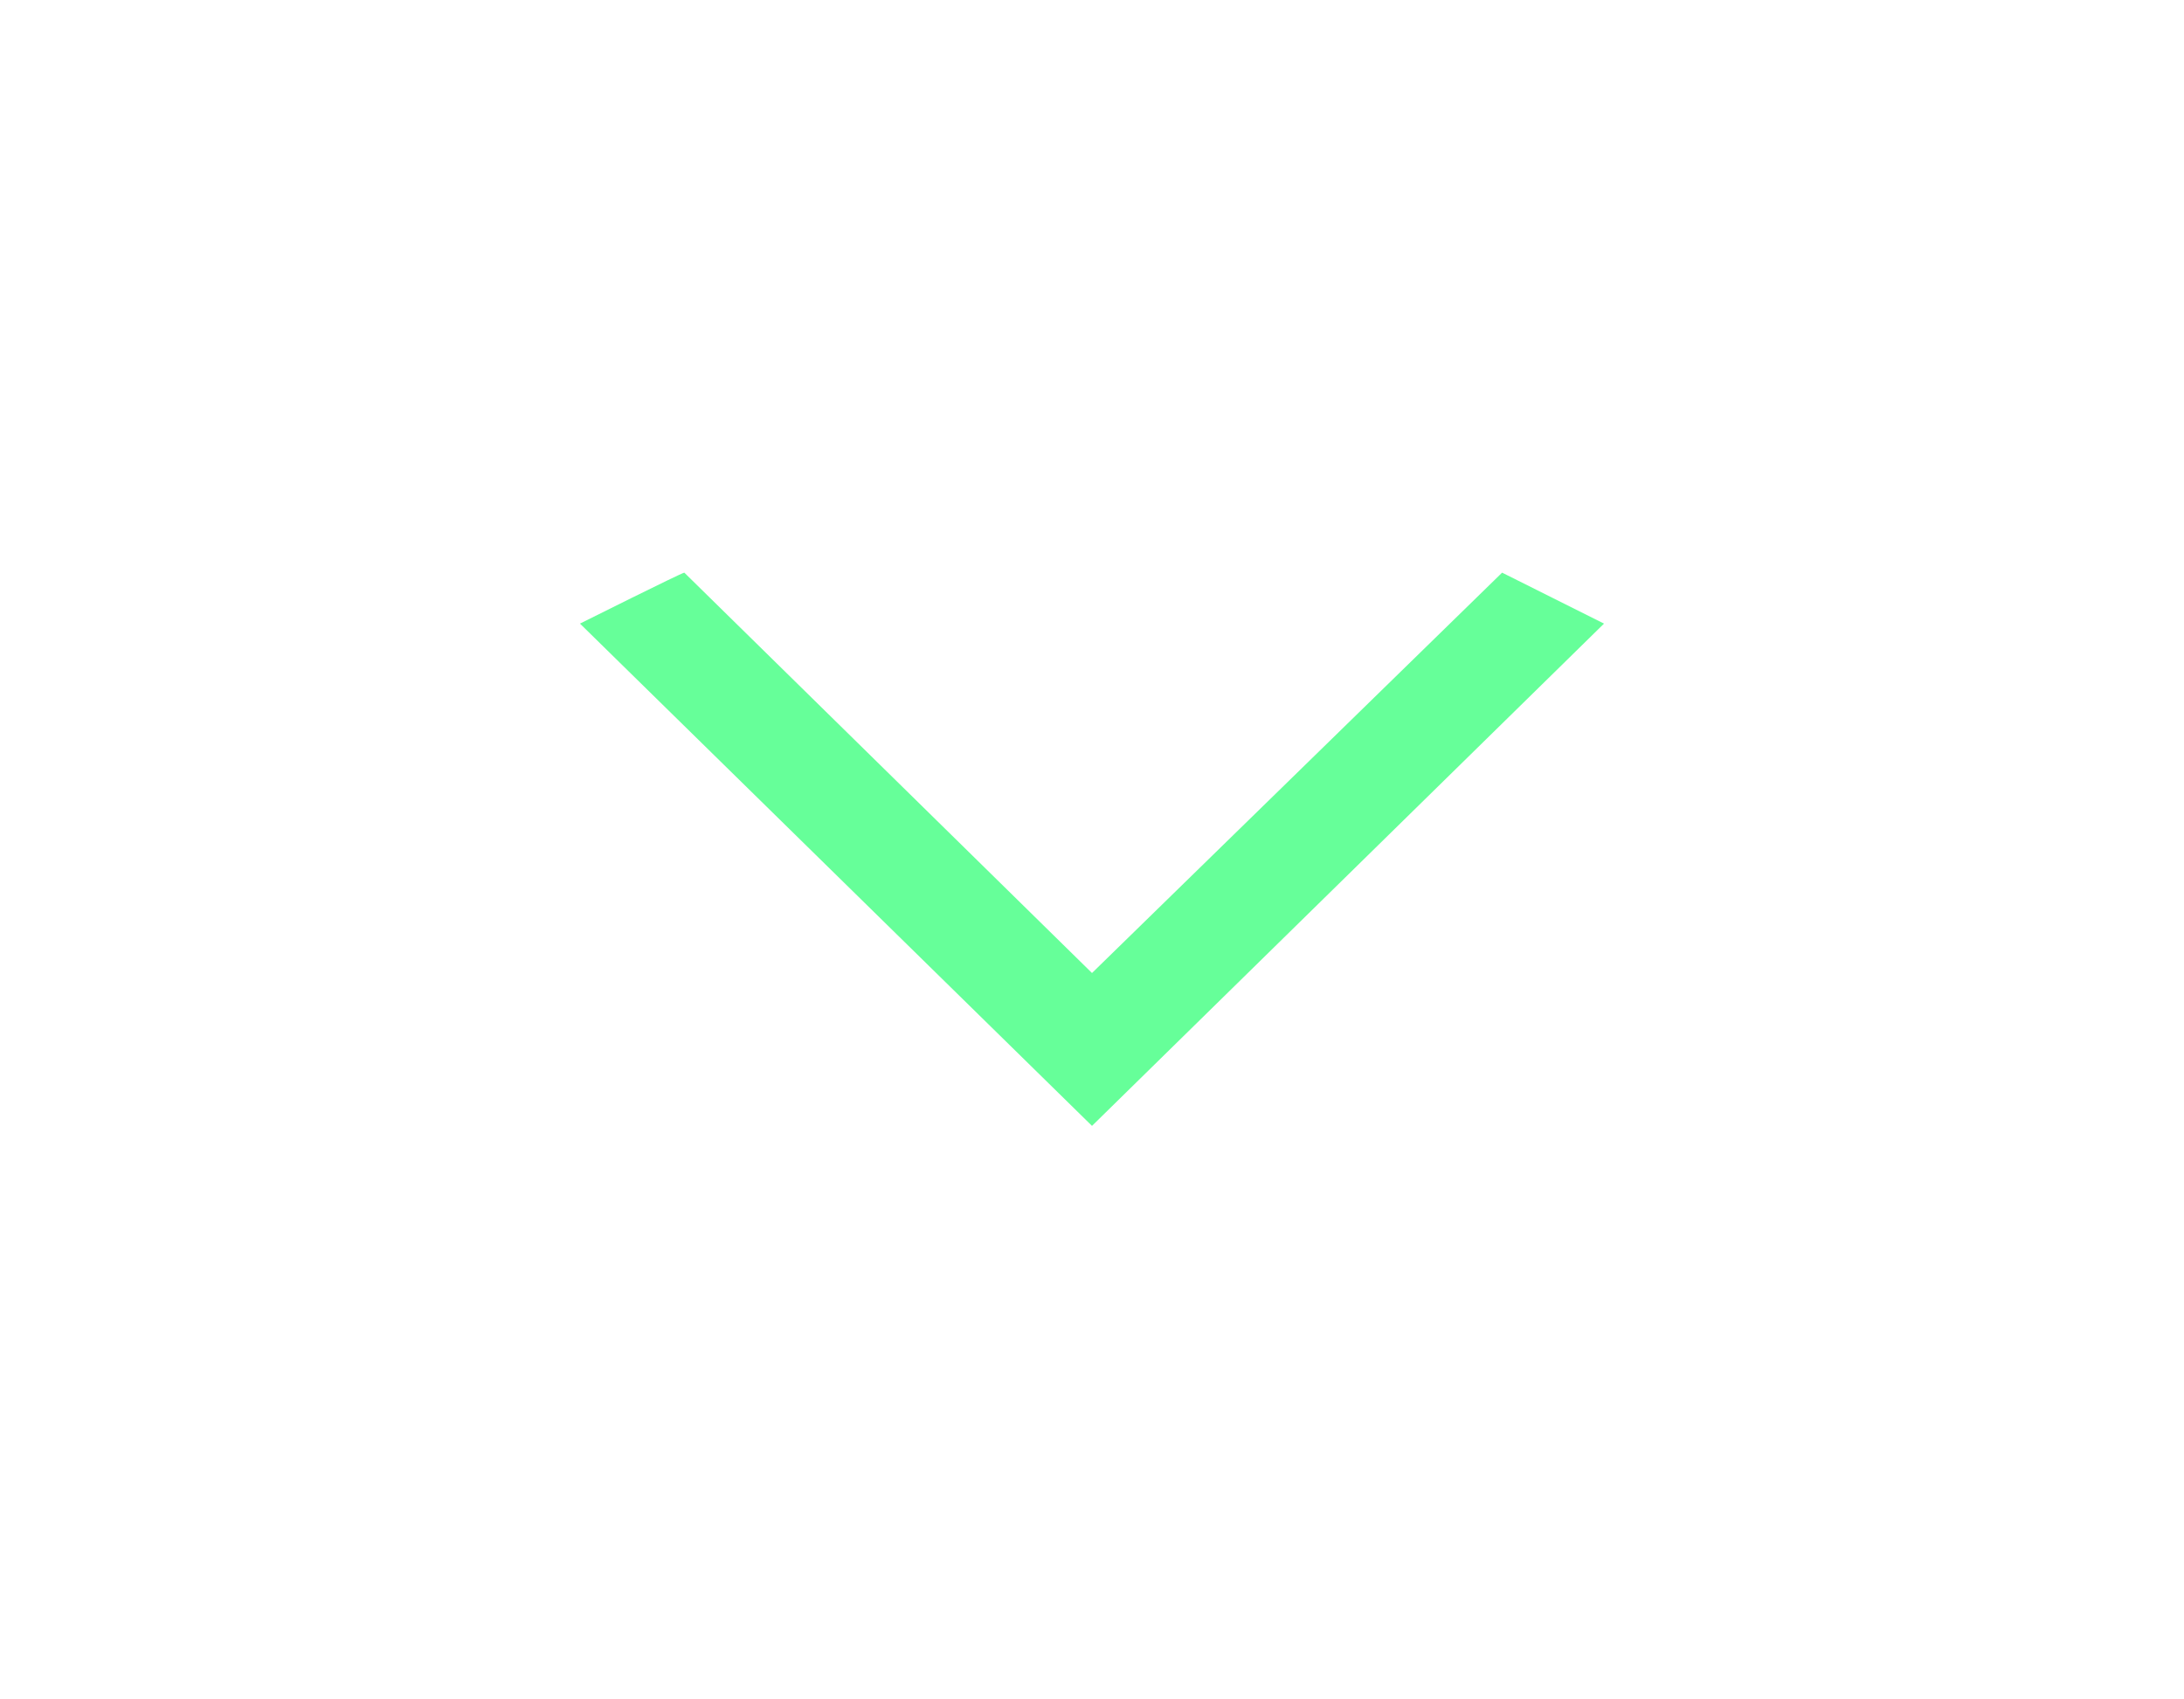
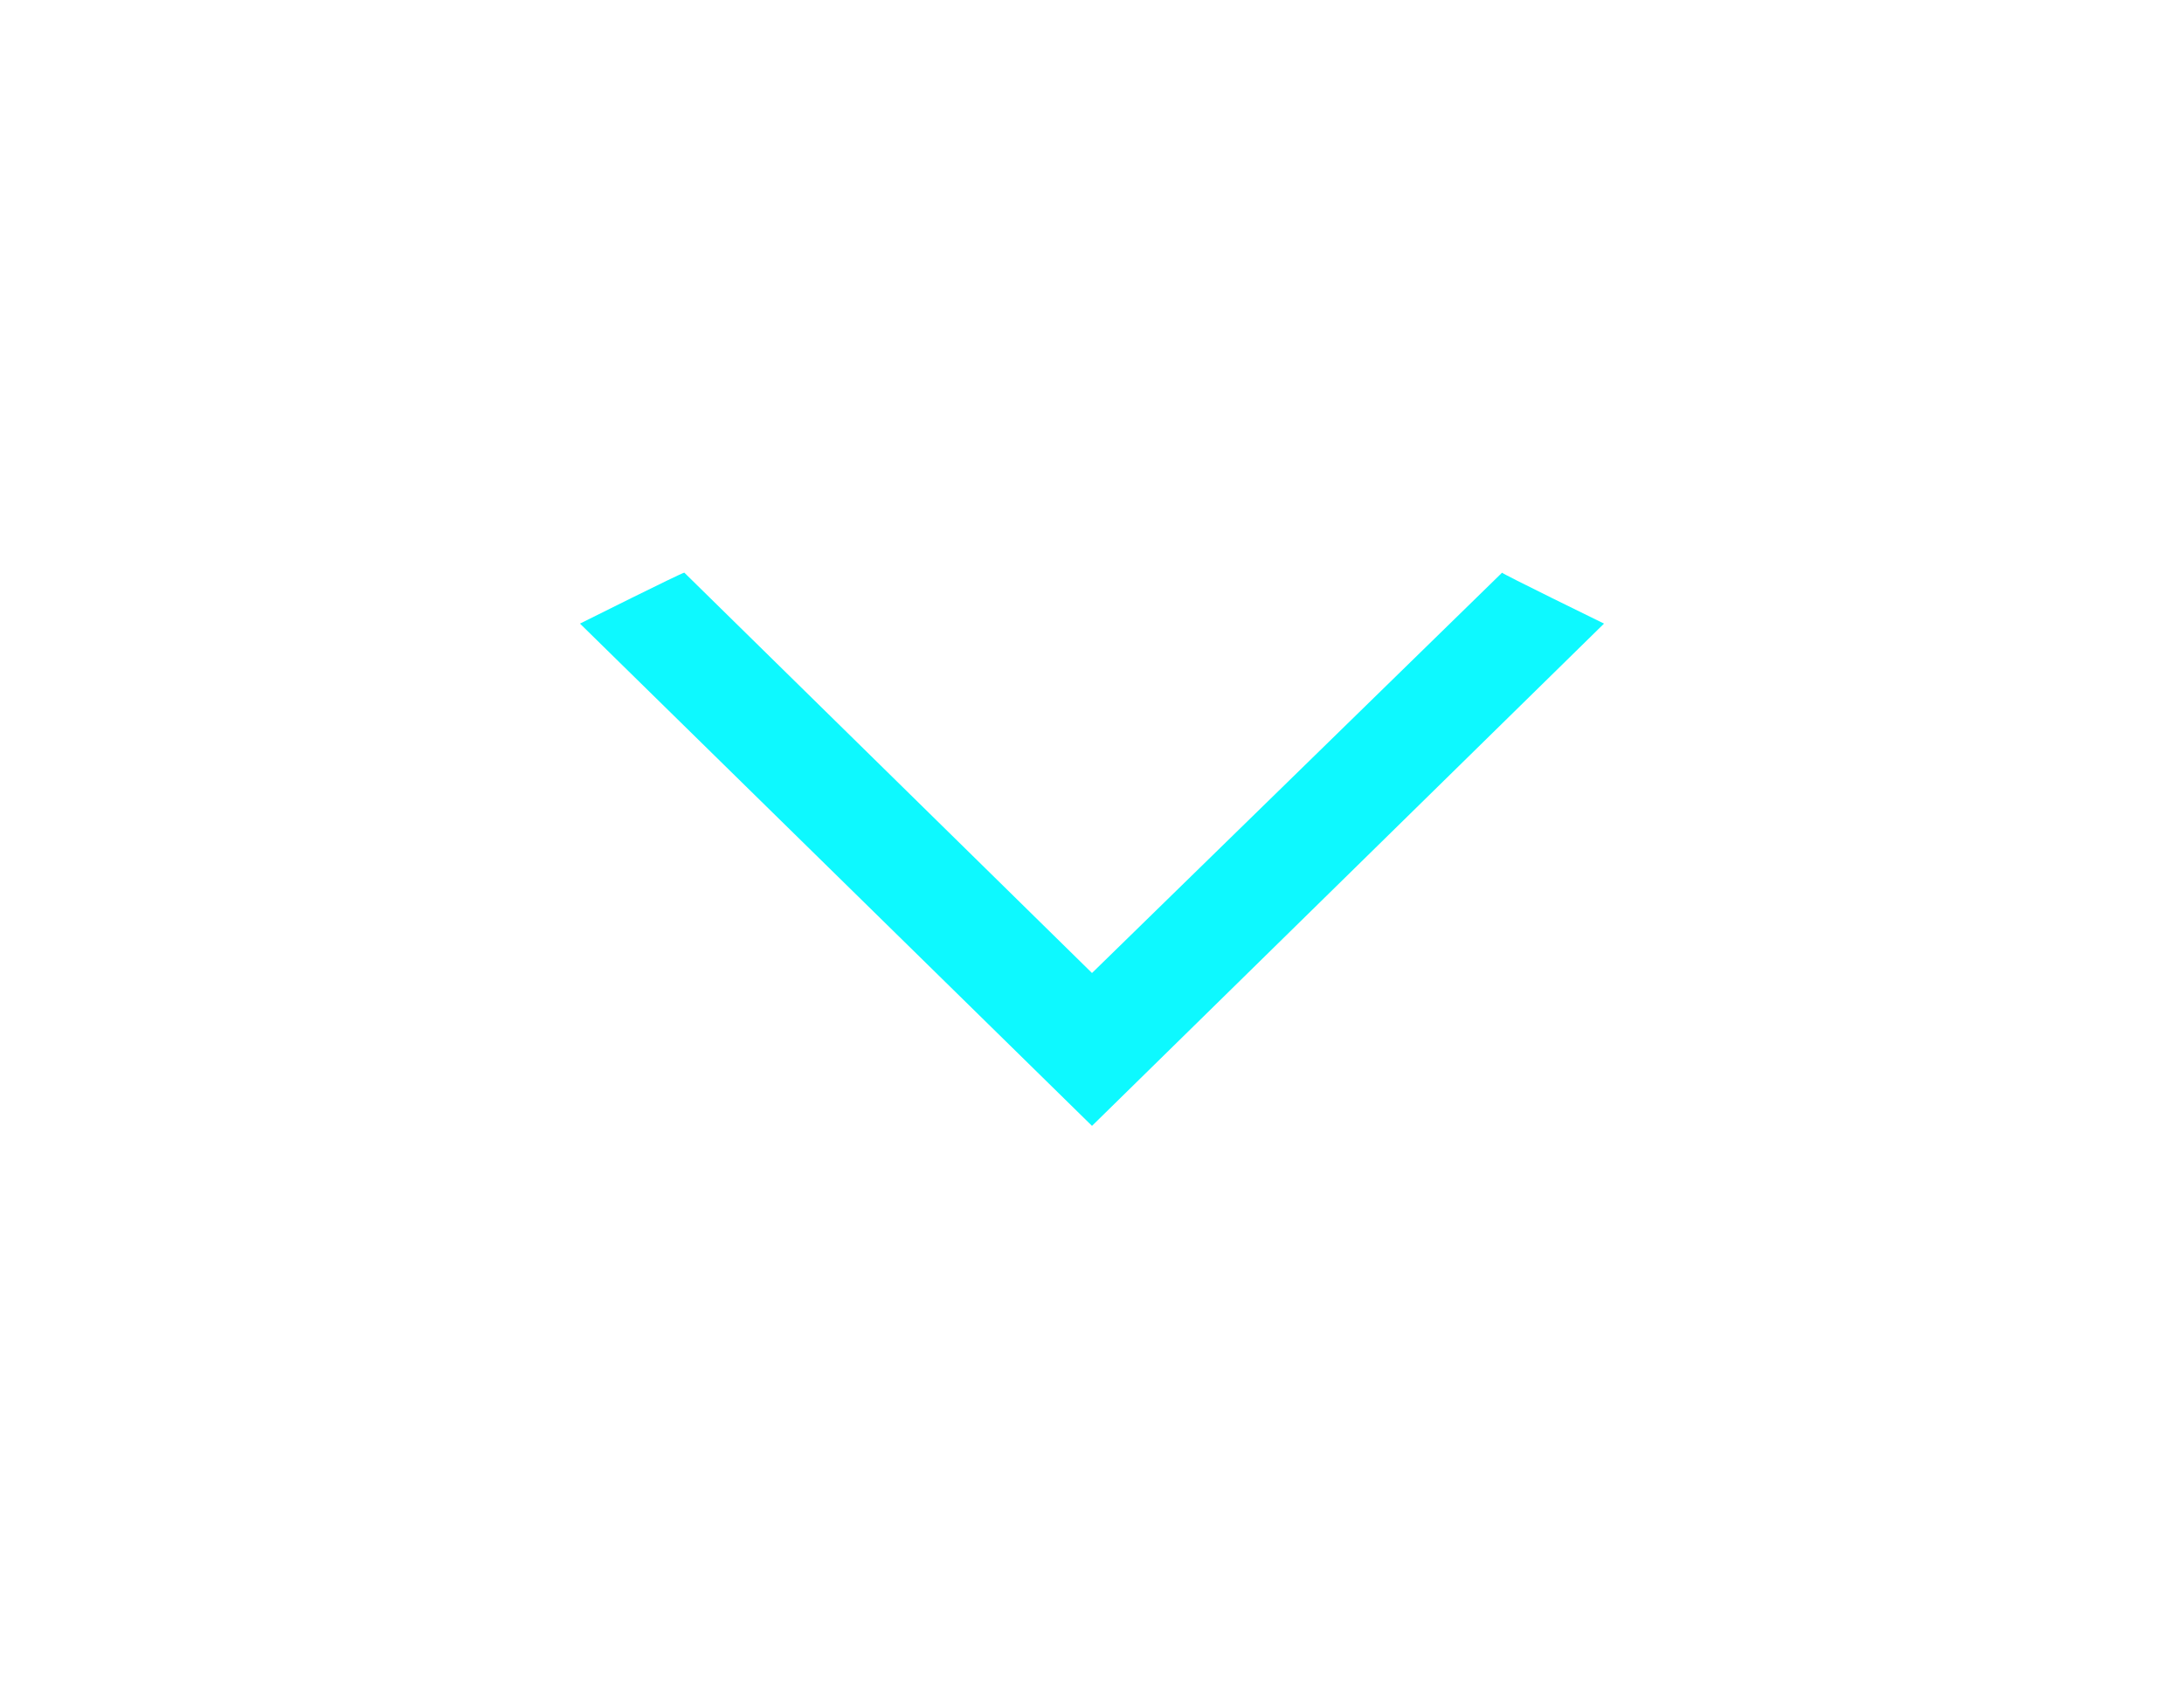
- <svg xmlns="http://www.w3.org/2000/svg" xmlns:ns1="&amp;ns_ai;" version="1.1" id="Layer_1" x="0px" y="0px" viewBox="0 0 90 70" style="enable-background:new 0 0 90 70;" xml:space="preserve">
-   <defs id="defs16" />
-   <style type="text/css" id="style3">
- 	.st0{fill-rule:evenodd;clip-rule:evenodd;fill:#66FF99;}
+ <svg xmlns="http://www.w3.org/2000/svg" version="1.1" id="Layer_1" x="0px" y="0px" viewBox="0 0 90 70" style="enable-background:new 0 0 90 70;" xml:space="preserve">
+   <style type="text/css">
+ 	.st0{fill-rule:evenodd;clip-rule:evenodd;fill:#0DF9FF;}
</style>
-   <switch id="switch5">
-     <g ns1:extraneous="self" id="g7">
+   <switch>
+     <g>
      <g id="previous_11_">
-         <g id="g10">
-           <path class="st0" d="M45,46.4L23.9,25.7c0,0,4.2-2.1,4.3-2.1c0,0,16.8,16.5,16.8,16.5c0,0,16.9-16.5,16.9-16.5      c0,0,4.2,2.1,4.2,2.1L45,46.4z" id="path12" />
+         <g>
+           <path class="st0" d="M61.9,23.6c0,0-16.9,16.5-16.9,16.5c0,0-16.8-16.5-16.8-16.5c-0.1,0-4.3,2.1-4.3,2.1L45,46.4l21.1-20.7      C66.1,25.7,61.8,23.6,61.9,23.6z" />
        </g>
      </g>
    </g>
  </switch>
</svg>
